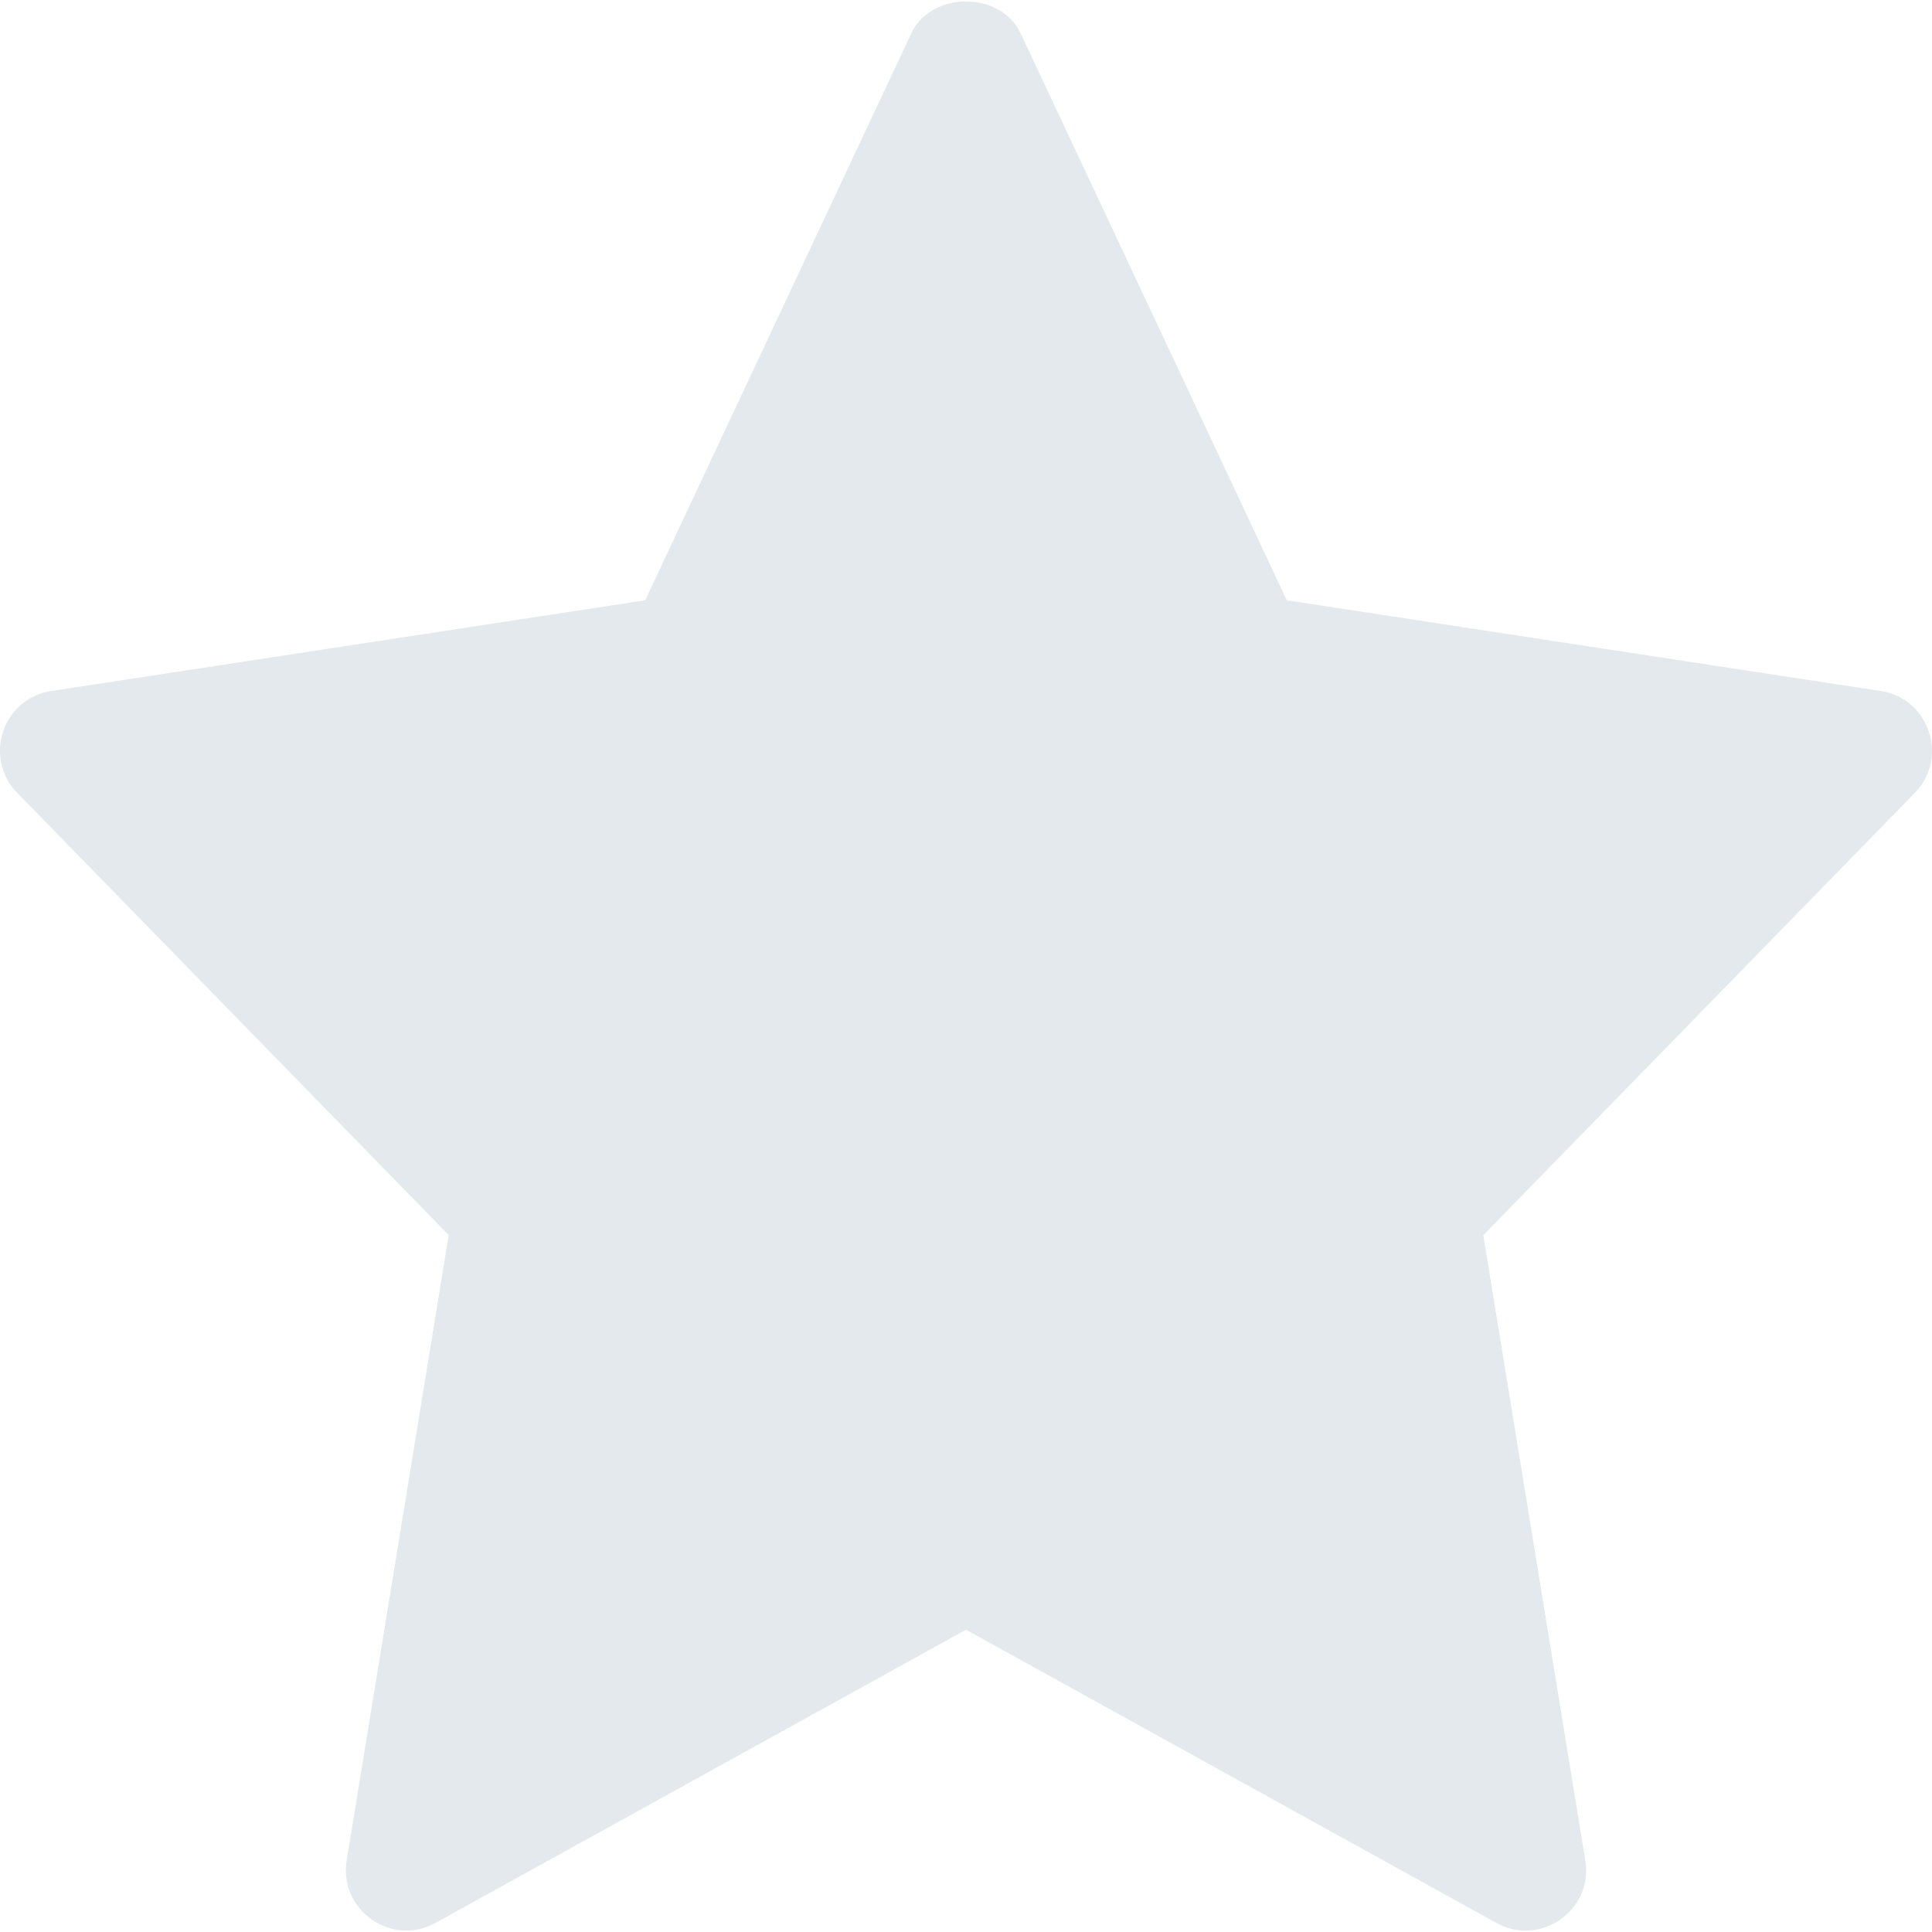
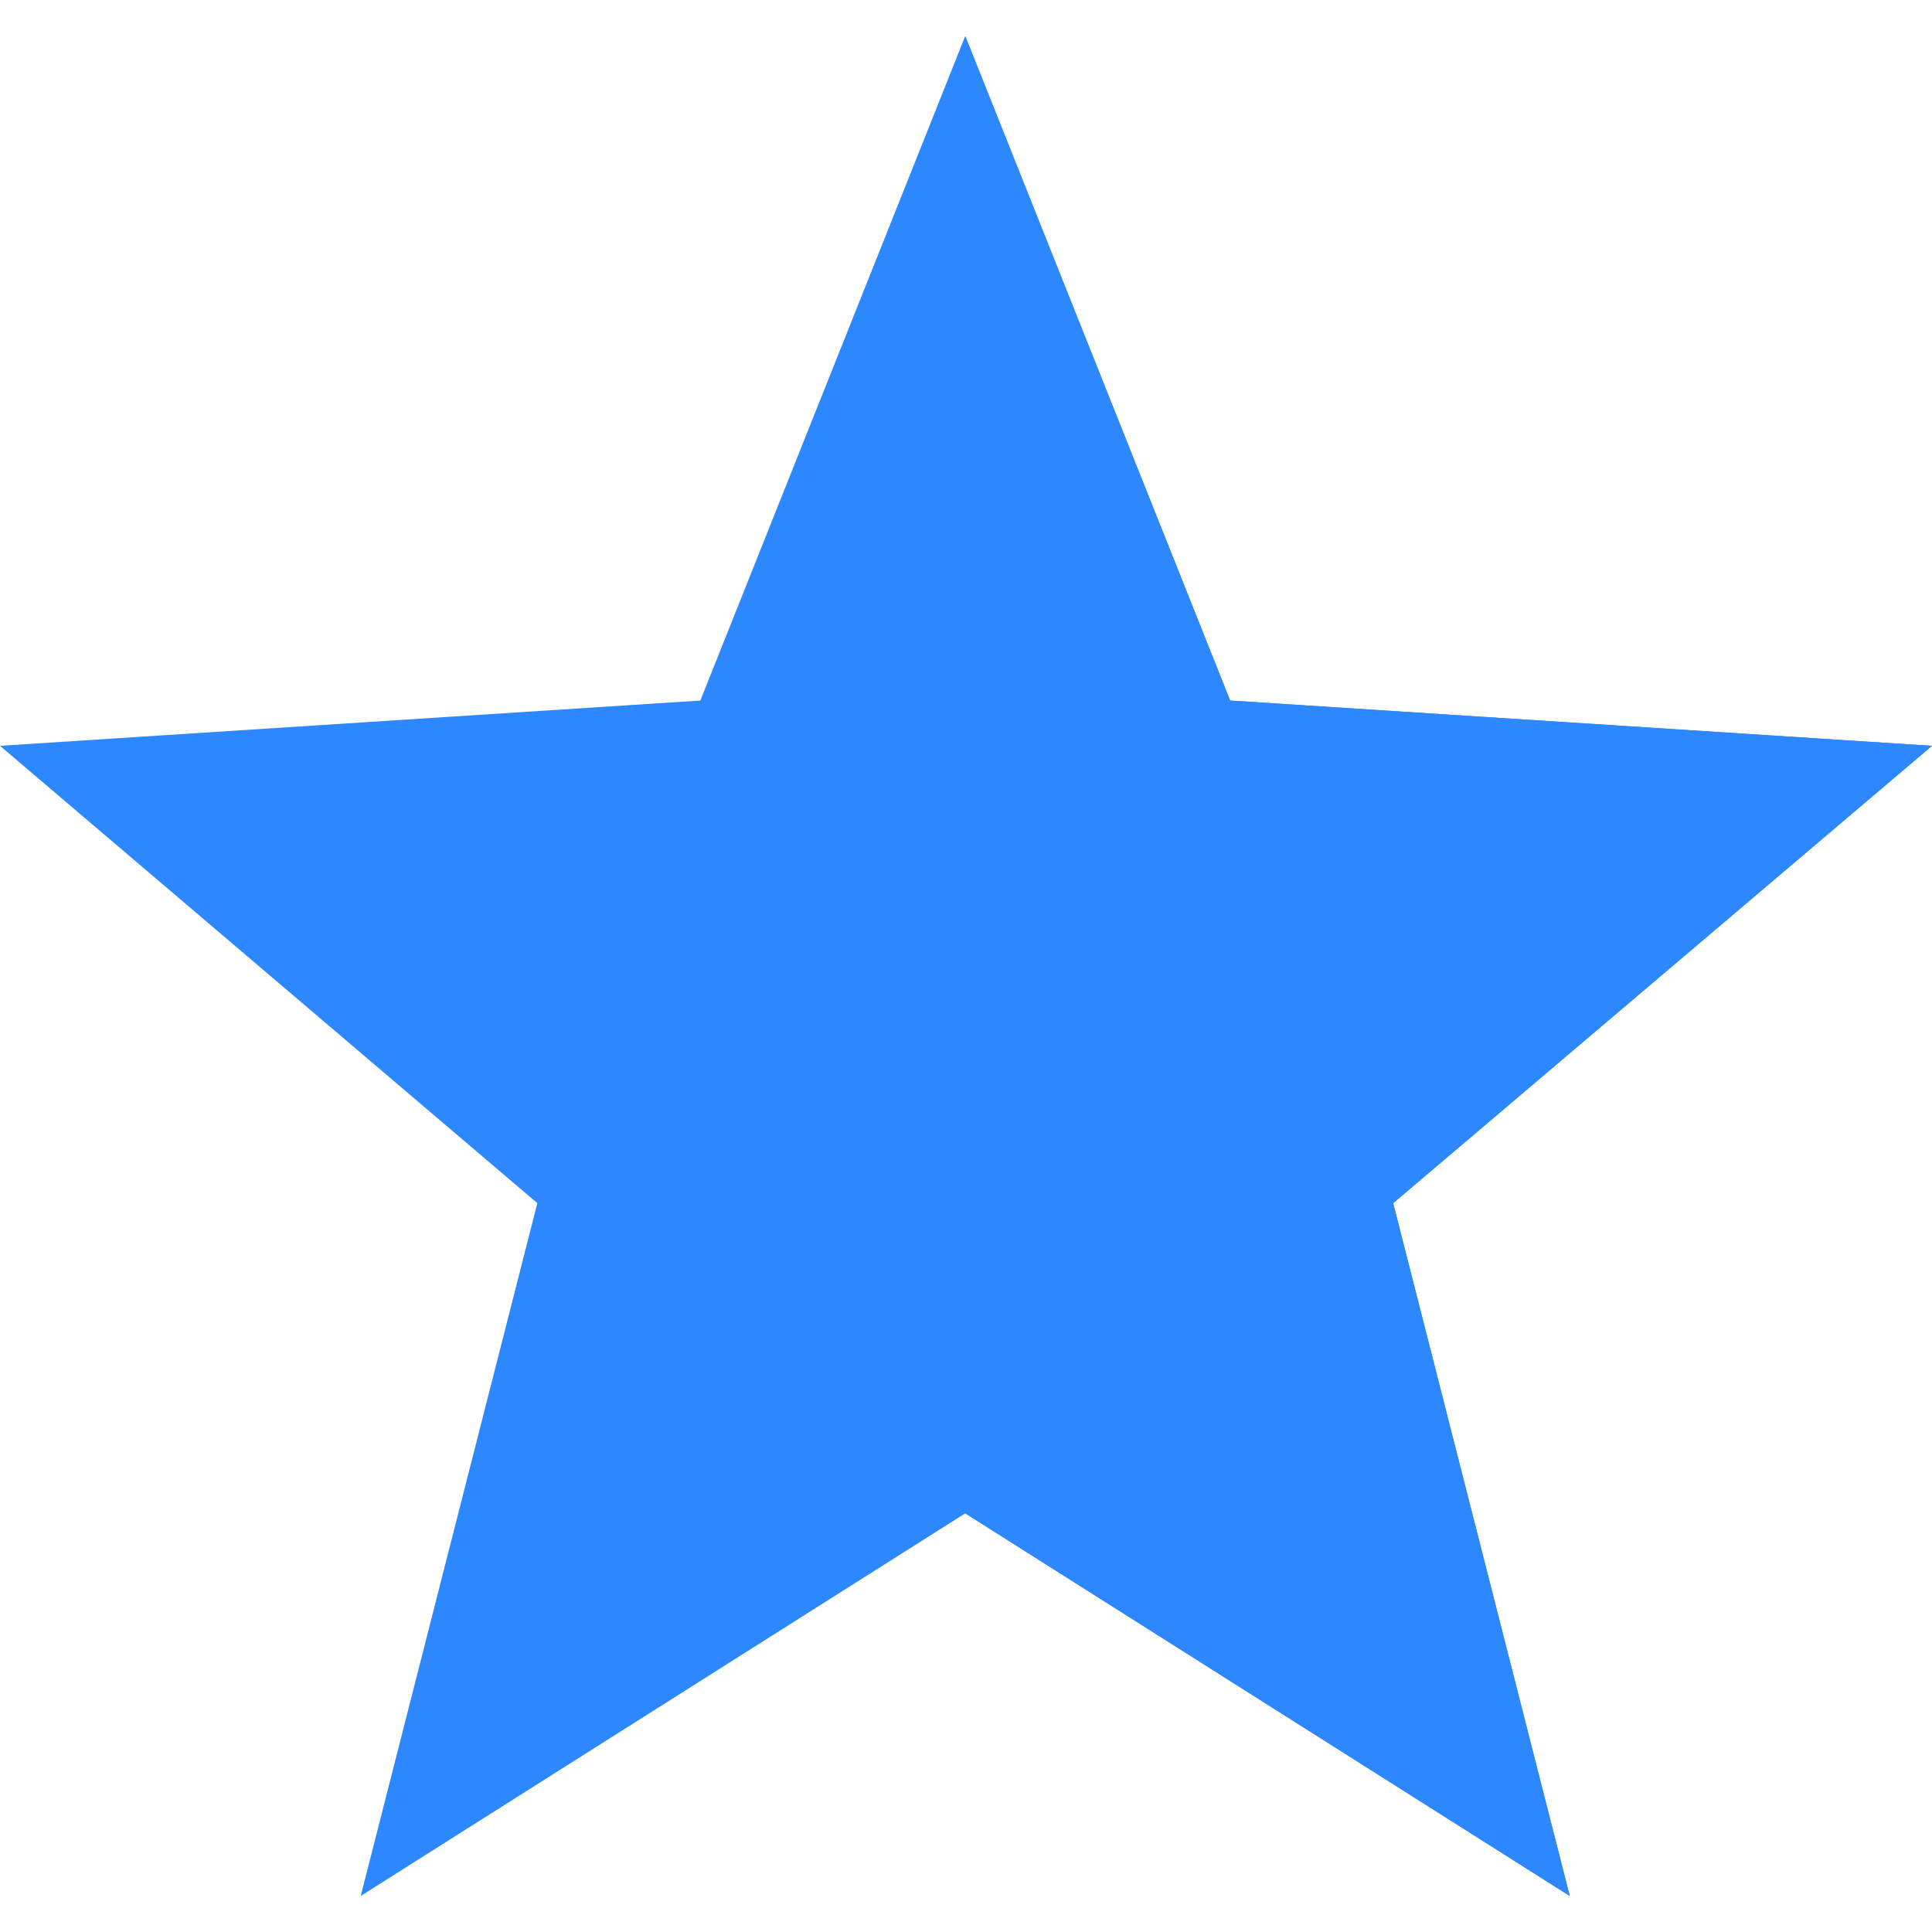
- <svg xmlns="http://www.w3.org/2000/svg" id="color" enable-background="new 0 0 24 24" height="512px" viewBox="0 0 24 24" width="512px">
+ <svg xmlns="http://www.w3.org/2000/svg" version="1.1" id="Capa_1" x="0px" y="0px" viewBox="0 0 512 512" style="enable-background:new 0 0 512 512;" xml:space="preserve" width="512px" height="512px" class="">
  <g>
-     <path d="m23.363 8.584-7.378-1.127-3.307-7.044c-.247-.526-1.11-.526-1.357 0l-3.306 7.044-7.378 1.127c-.606.093-.848.83-.423 1.265l5.36 5.494-1.267 7.767c-.101.617.558 1.08 1.103.777l6.59-3.642 6.59 3.643c.54.3 1.205-.154 1.103-.777l-1.267-7.767 5.36-5.494c.425-.436.182-1.173-.423-1.266z" fill="#E3E9ED" data-original="#FFC107" class="active-path" data-old_color="#ffc107" />
+     <path style="fill:#2D88FF" d="M512,197.651L326,185.65L255.8,9.55l-70.201,176.1L0,197.651L142.399,318.85l-46.8,183.6  L255.8,401.05L416,502.45l-46.8-183.6L512,197.651z" data-original="#FFD400" class="active-path" data-old_color="#FFD400" />
+     <polygon style="fill:#2D88FF" points="369.2,318.85 416,502.45 255.8,401.05 255.8,9.55 326,185.65 512,197.651 " data-original="#FDBF00" class="" data-old_color="#FDBF00" />
  </g>
</svg>
